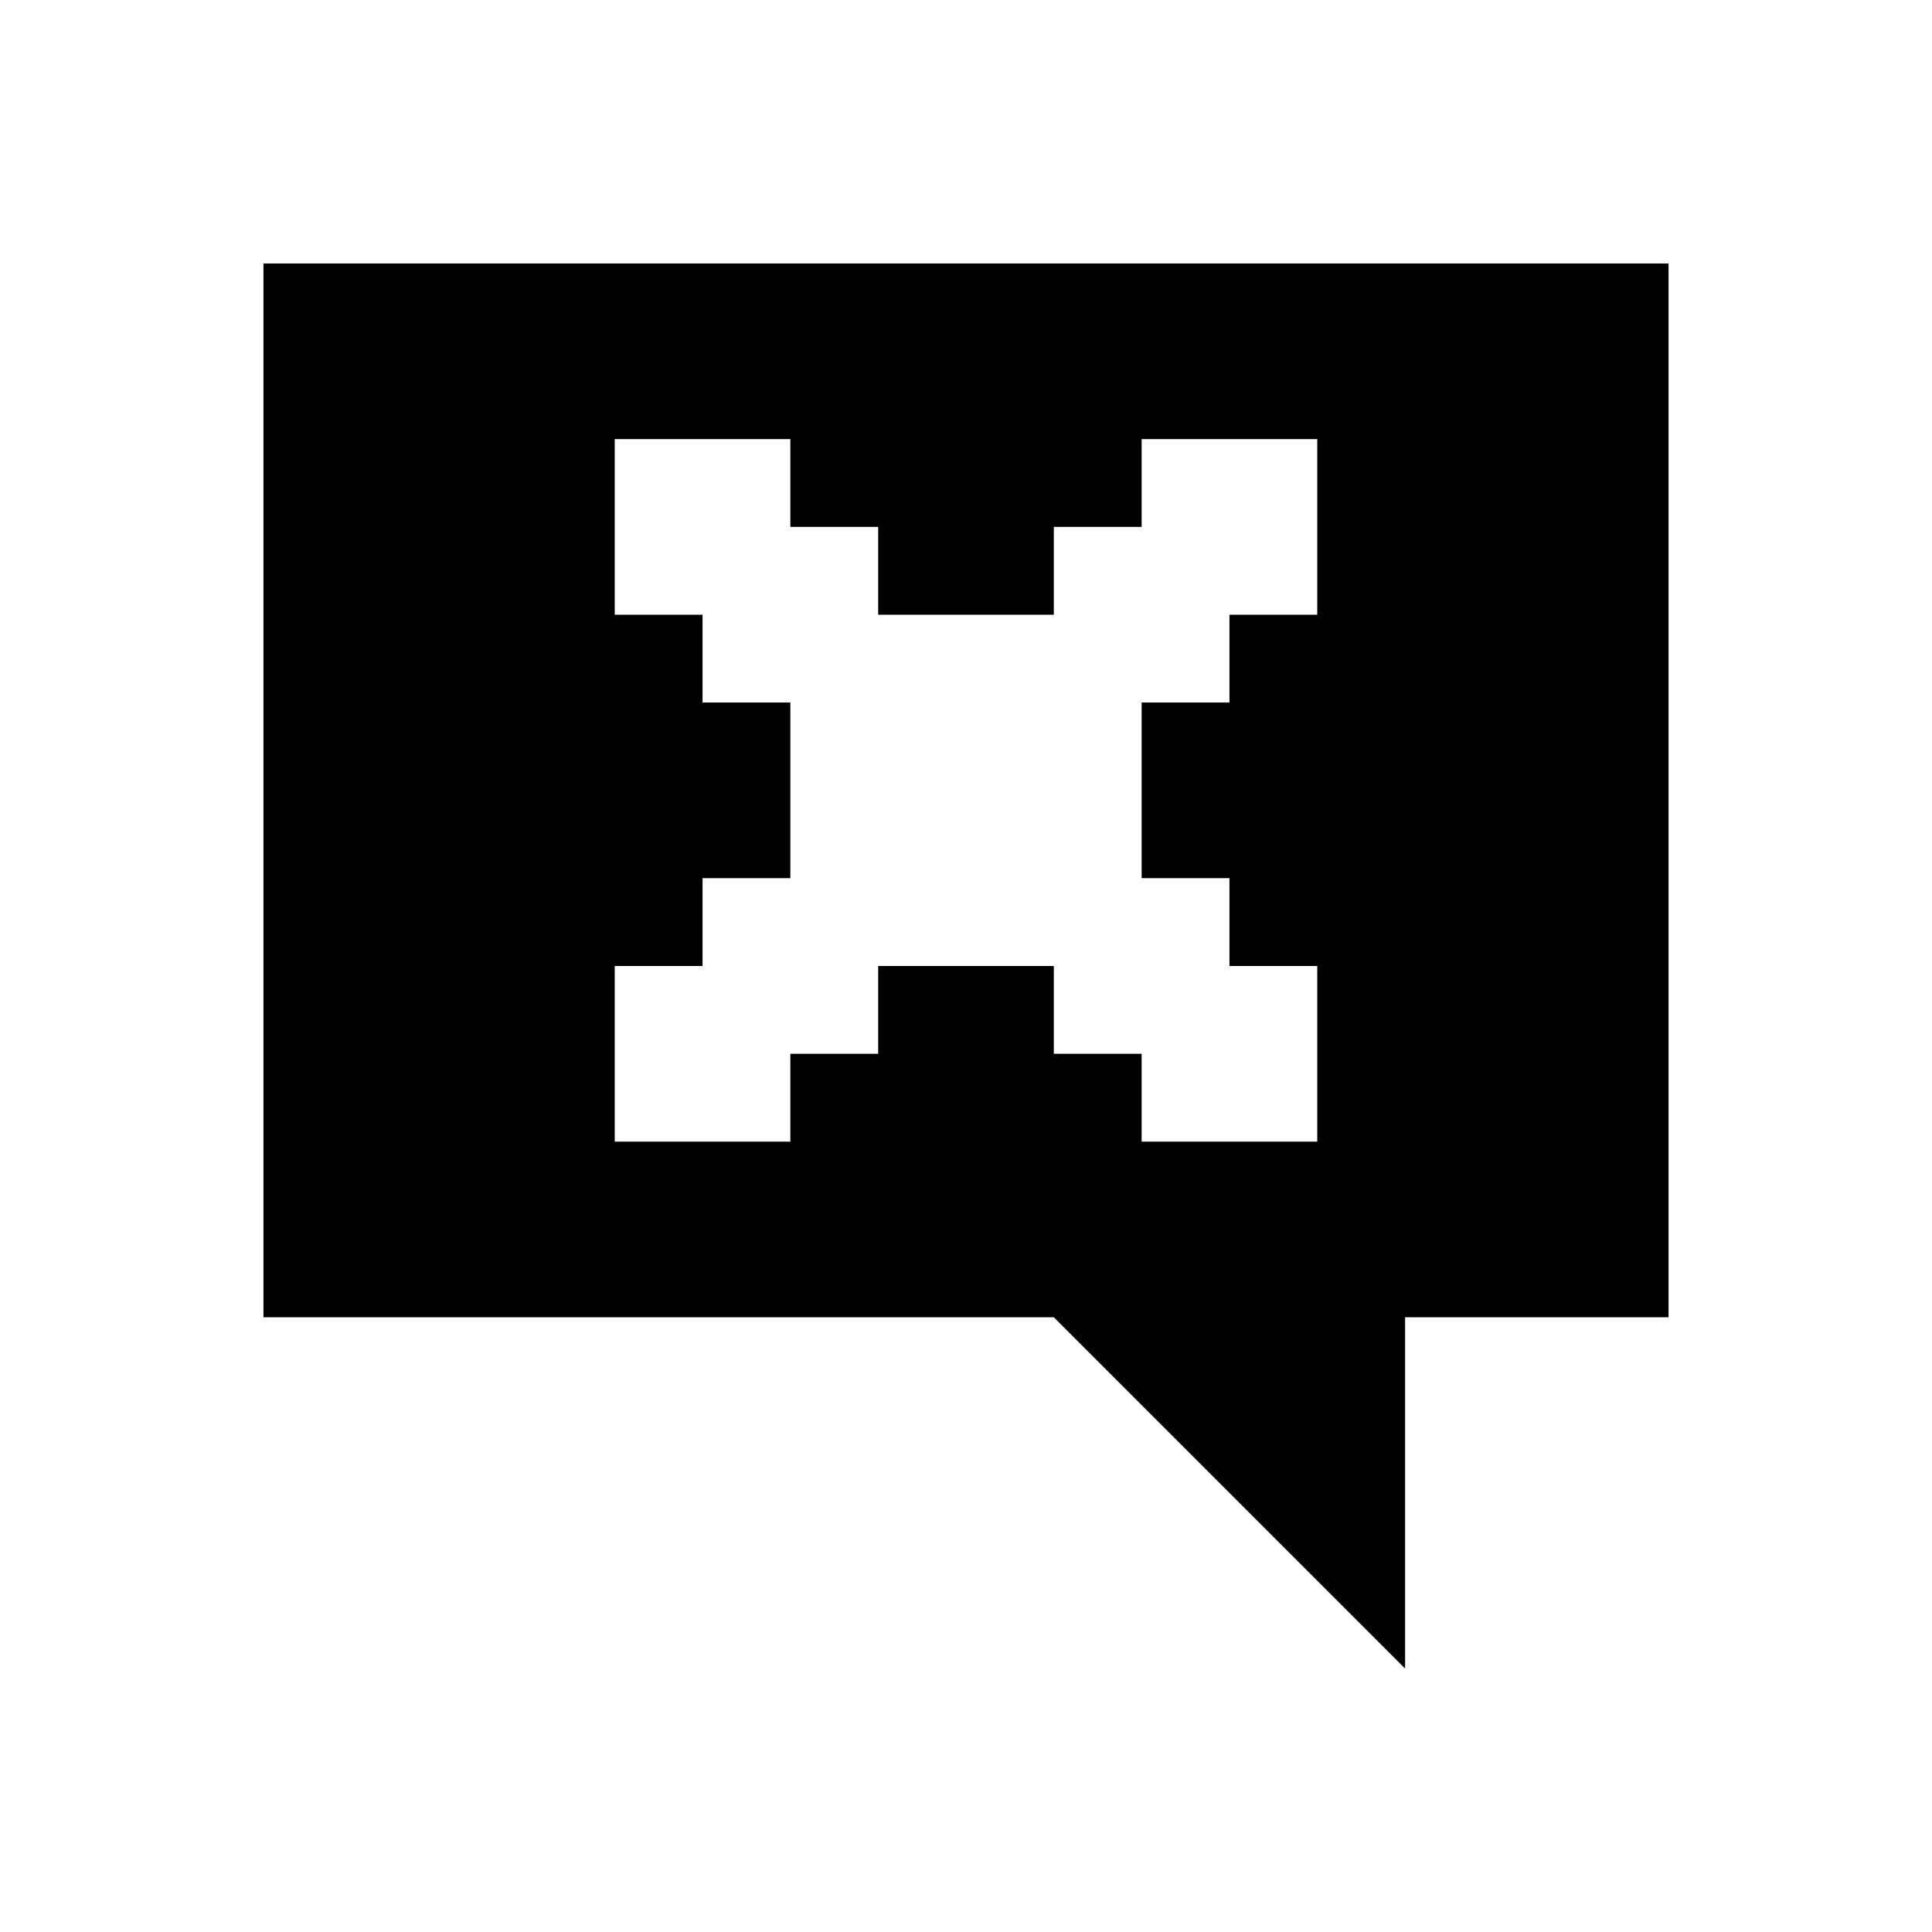
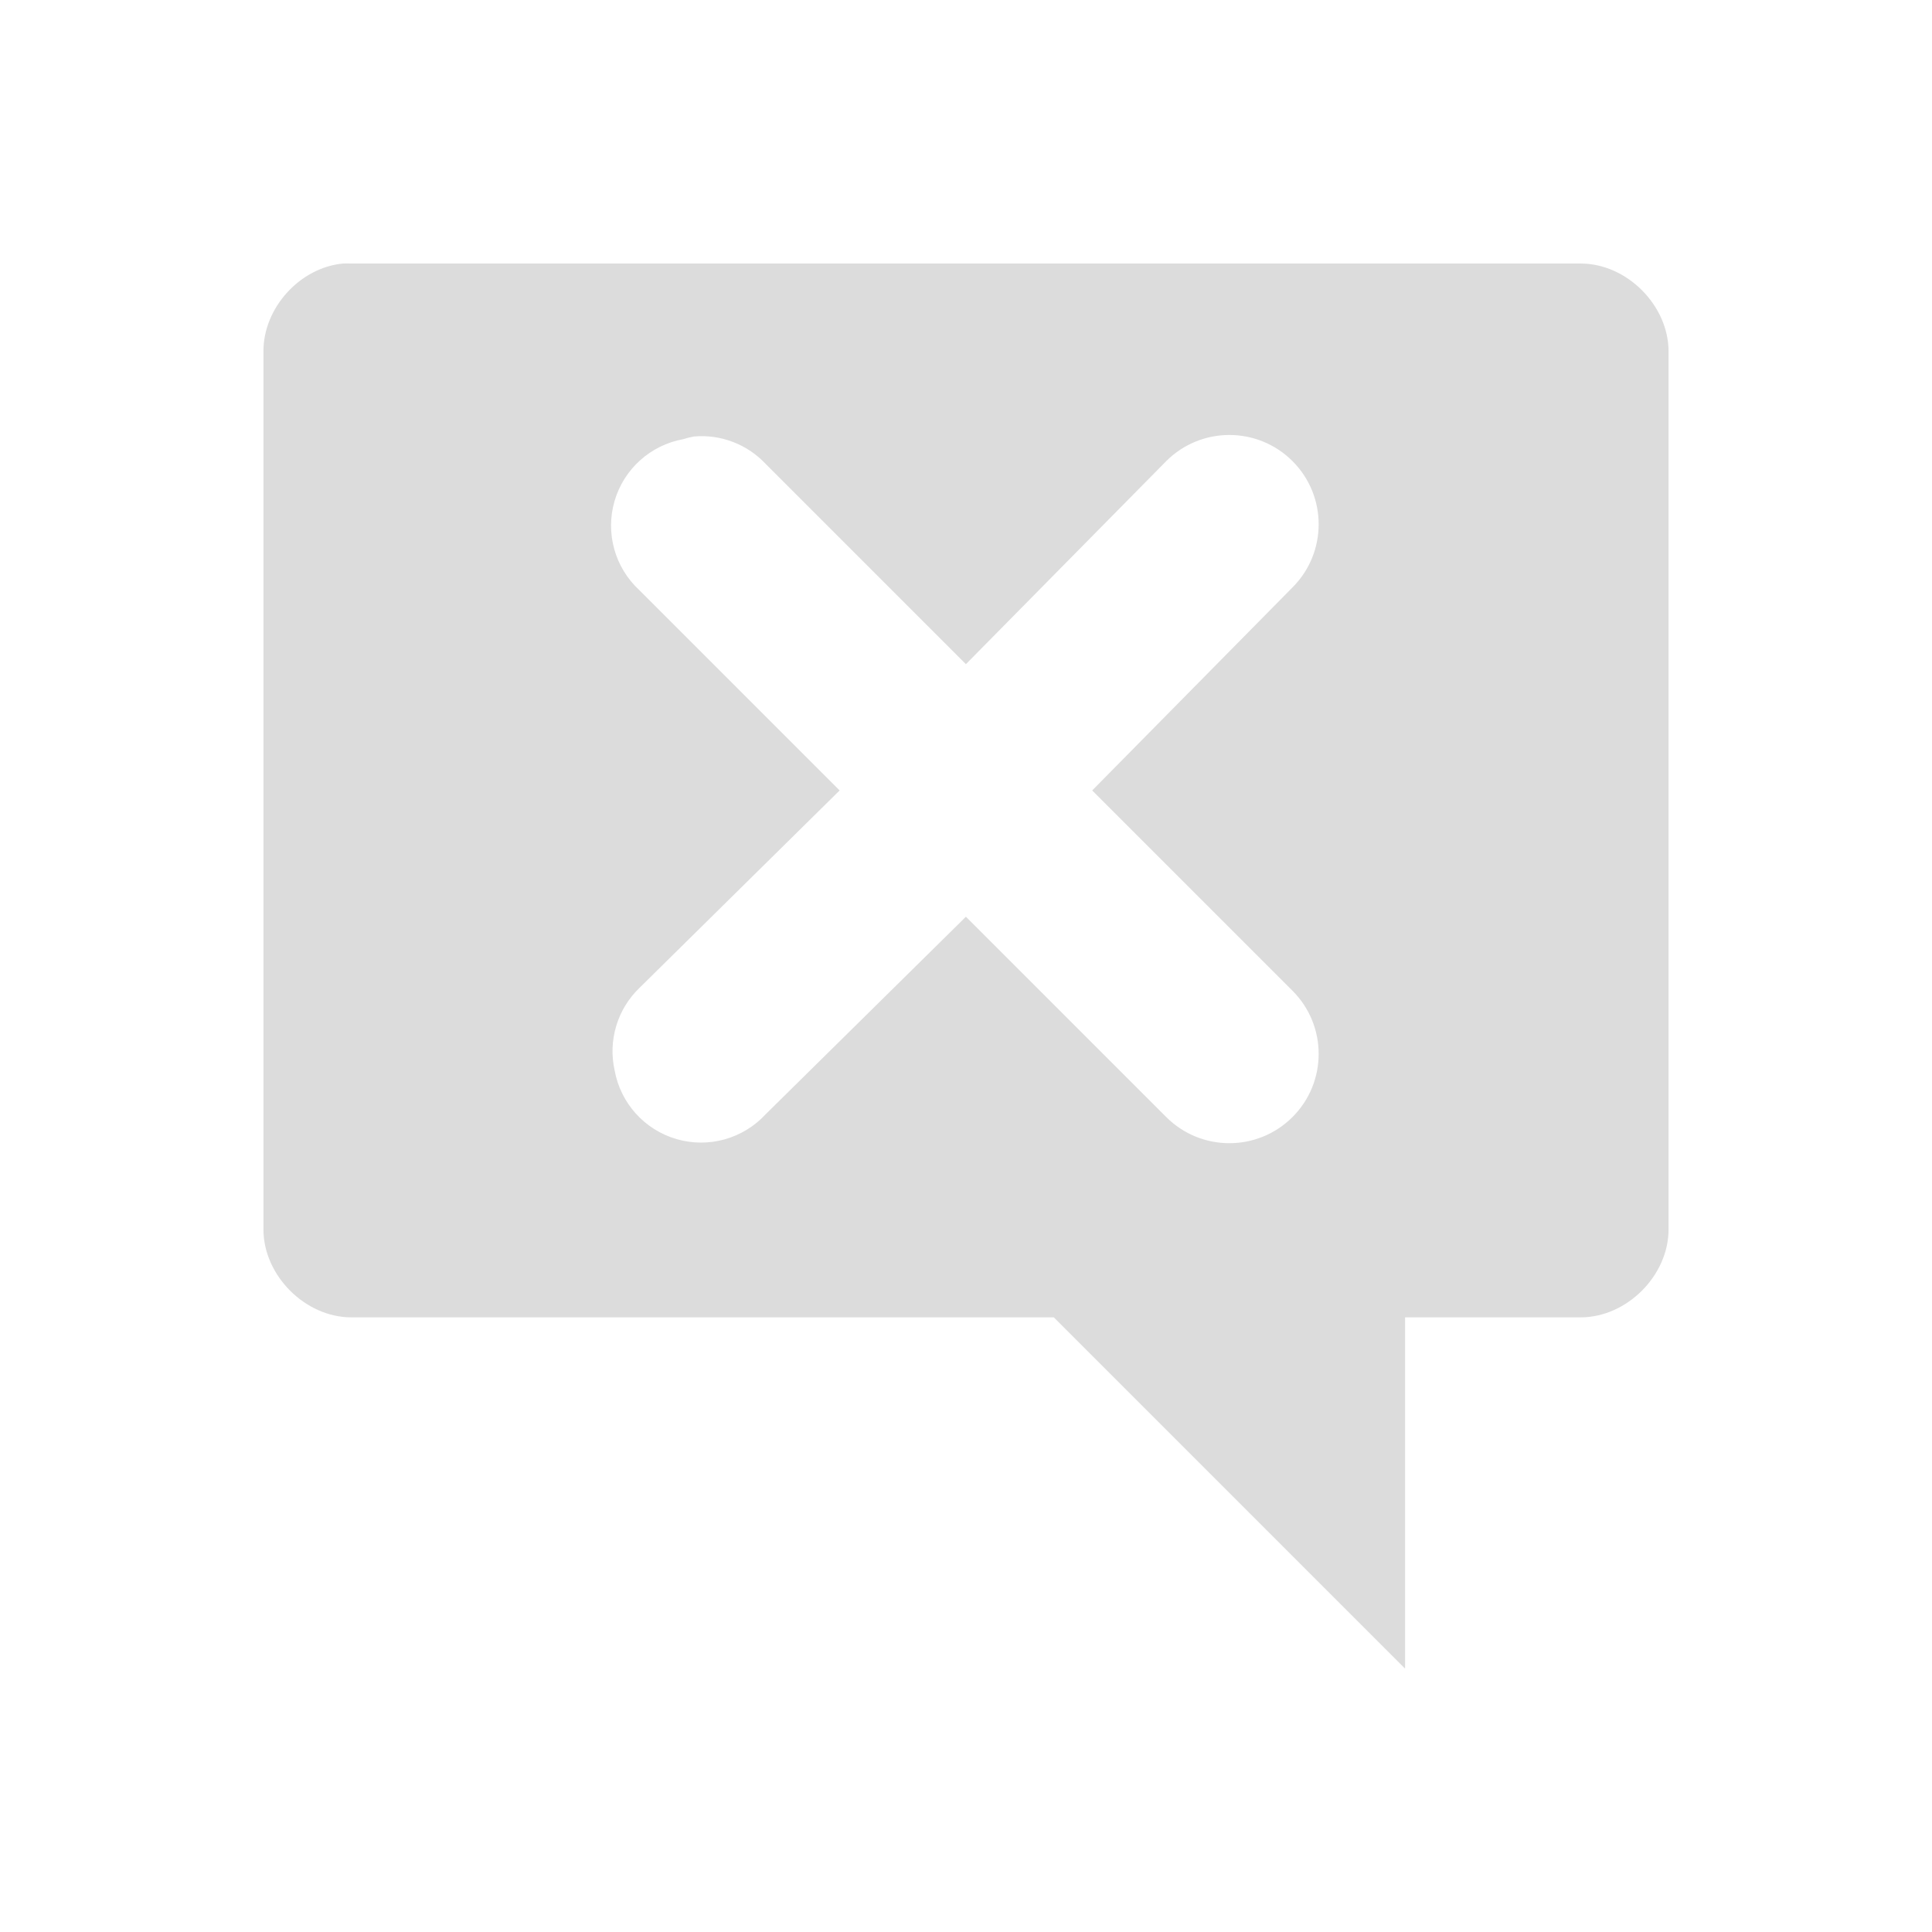
<svg xmlns="http://www.w3.org/2000/svg" width="22" height="22" id="svg2" version="1.1">
  <defs id="defs4" />
  <g id="layer1" transform="translate(0,-1030.362)">
-     <path style="opacity:1.0;fill:#f9f9f9#f9f9f9#cdcdcd#000000;fill-opacity:1;stroke:none" d="m 3,1033.362 0,12 9,0 4,4 0,-4 3,0 0,-12 -16,0 z m 4,2 2,0 0,1 1,0 0,1 2,0 0,-1 1,0 0,-1 2,0 0,2 -1,0 0,1 -1,0 0,2 1,0 0,1 1,0 0,2 -2,0 0,-1 -1,0 0,-1 -2,0 0,1 -1,0 0,1 -2,0 0,-2 1,0 0,-1 1,0 0,-2 -1,0 0,-1 -1,0 0,-2 z" id="path2987" />
+     <path style="font-size:medium;font-style:normal;font-variant:normal;font-weight:normal;font-stretch:normal;text-indent:0;text-align:start;text-decoration:none;line-height:normal;letter-spacing:normal;word-spacing:normal;text-transform:none;direction:ltr;block-progression:tb;writing-mode:lr-tb;text-anchor:start;baseline-shift:baseline;color:#000000;fill:#dcdcdc;fill-opacity:1;fill-rule:nonzero;stroke:none;stroke-width:2;marker:none;visibility:visible;display:inline;overflow:visible;enable-background:accumulate;font-family:Sans;-inkscape-font-specification:Sans" d="m 3.906,1033.363 c -0.492,0.046 -0.908,0.506 -0.906,1 l 0,10 c 5e-5,0.523 0.476,1 1,1 l 8,0 4,4 0,-4 2,0 c 0.524,-10e-5 1,-0.476 1,-1 l 0,-10 c -5e-5,-0.524 -0.476,-1 -1,-1 l -14,0 c -0.031,-10e-4 -0.062,-10e-4 -0.094,0 z m 4,1.969 a 1,1 0 0 1 0.812,0.312 l 2.281,2.281 2.281,-2.312 a 1.016,1.016 0 1 1 1.438,1.438 l -2.281,2.312 2.281,2.281 a 1.016,1.016 0 1 1 -1.438,1.438 l -2.281,-2.281 -2.281,2.25 a 1,1 0 0 1 -1.719,-0.5 1,1 0 0 1 0.281,-0.938 l 2.281,-2.25 -2.281,-2.281 a 1,1 0 0 1 0.5,-1.719 1,1 0 0 1 0.125,-0.031 z" id="rect14666-4" />
  </g>
</svg>
